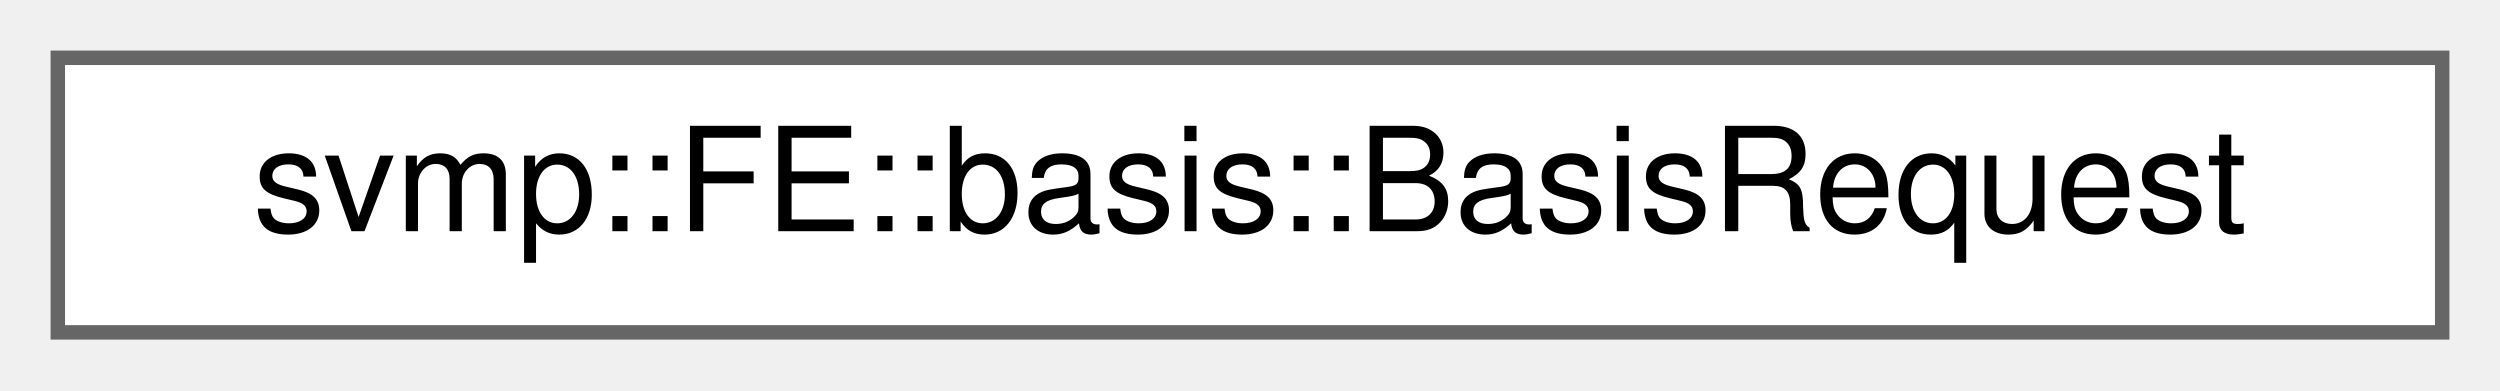
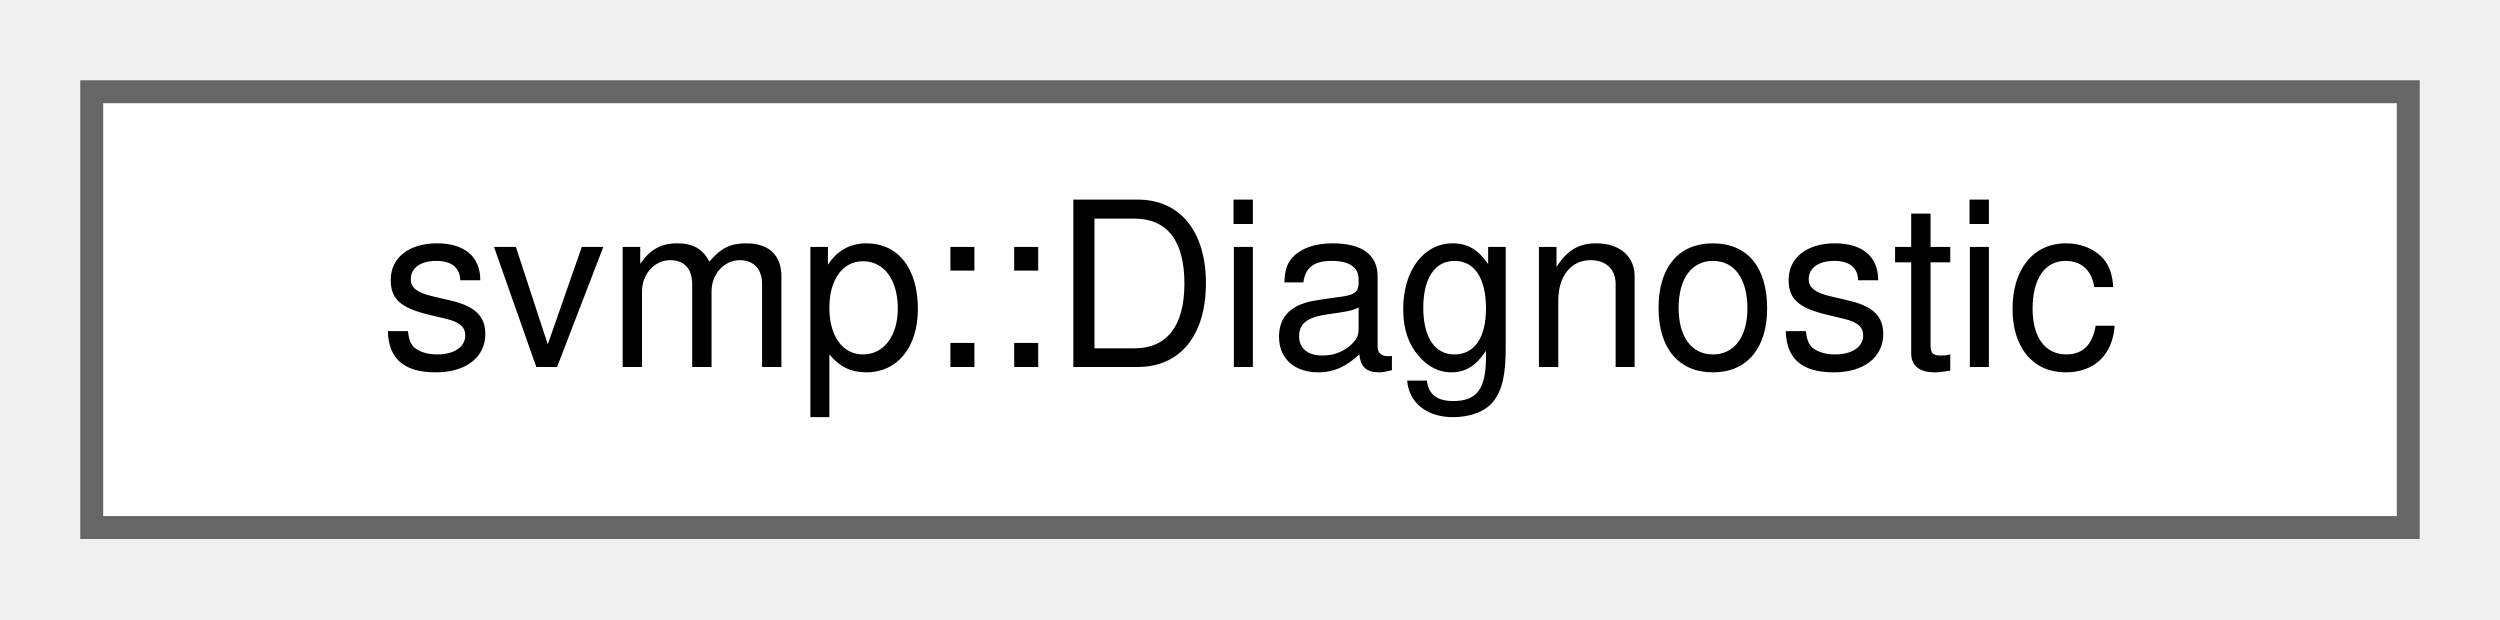
- <svg xmlns="http://www.w3.org/2000/svg" xmlns:xlink="http://www.w3.org/1999/xlink" width="173pt" height="27pt" viewBox="0.00 0.00 173.00 27.00">
+ <svg xmlns="http://www.w3.org/2000/svg" xmlns:xlink="http://www.w3.org/1999/xlink" width="109pt" height="27pt" viewBox="0.00 0.00 109.00 27.00">
  <g id="graph0" class="graph" transform="scale(1 1) rotate(0) translate(4 23)">
    <g id="Node000000" class="node">
      <g id="a_Node000000">
-         <a xlink:href="structsvmp_1_1_f_e_1_1basis_1_1_basis_request.html" target="_top" xlink:title="Runtime description of a basis to construct.">
-           <polygon fill="white" stroke="#666666" points="165,-19 0,-19 0,0 165,0 165,-19" />
-           <text text-anchor="middle" x="82.5" y="-7" font-family="Helvetica,sans-Serif" font-size="10.00">svmp::FE::basis::BasisRequest</text>
+         <a xlink:href="classsvmp_1_1_diagnostic.html" target="_top" xlink:title="A diagnostic message bundled with the source location where it was written.">
+           <polygon fill="white" stroke="#666666" points="101,-19 0,-19 0,0 101,0 101,-19" />
+           <text text-anchor="middle" x="50.5" y="-7" font-family="Helvetica,sans-Serif" font-size="10.00">svmp::Diagnostic</text>
        </a>
      </g>
    </g>
  </g>
</svg>
